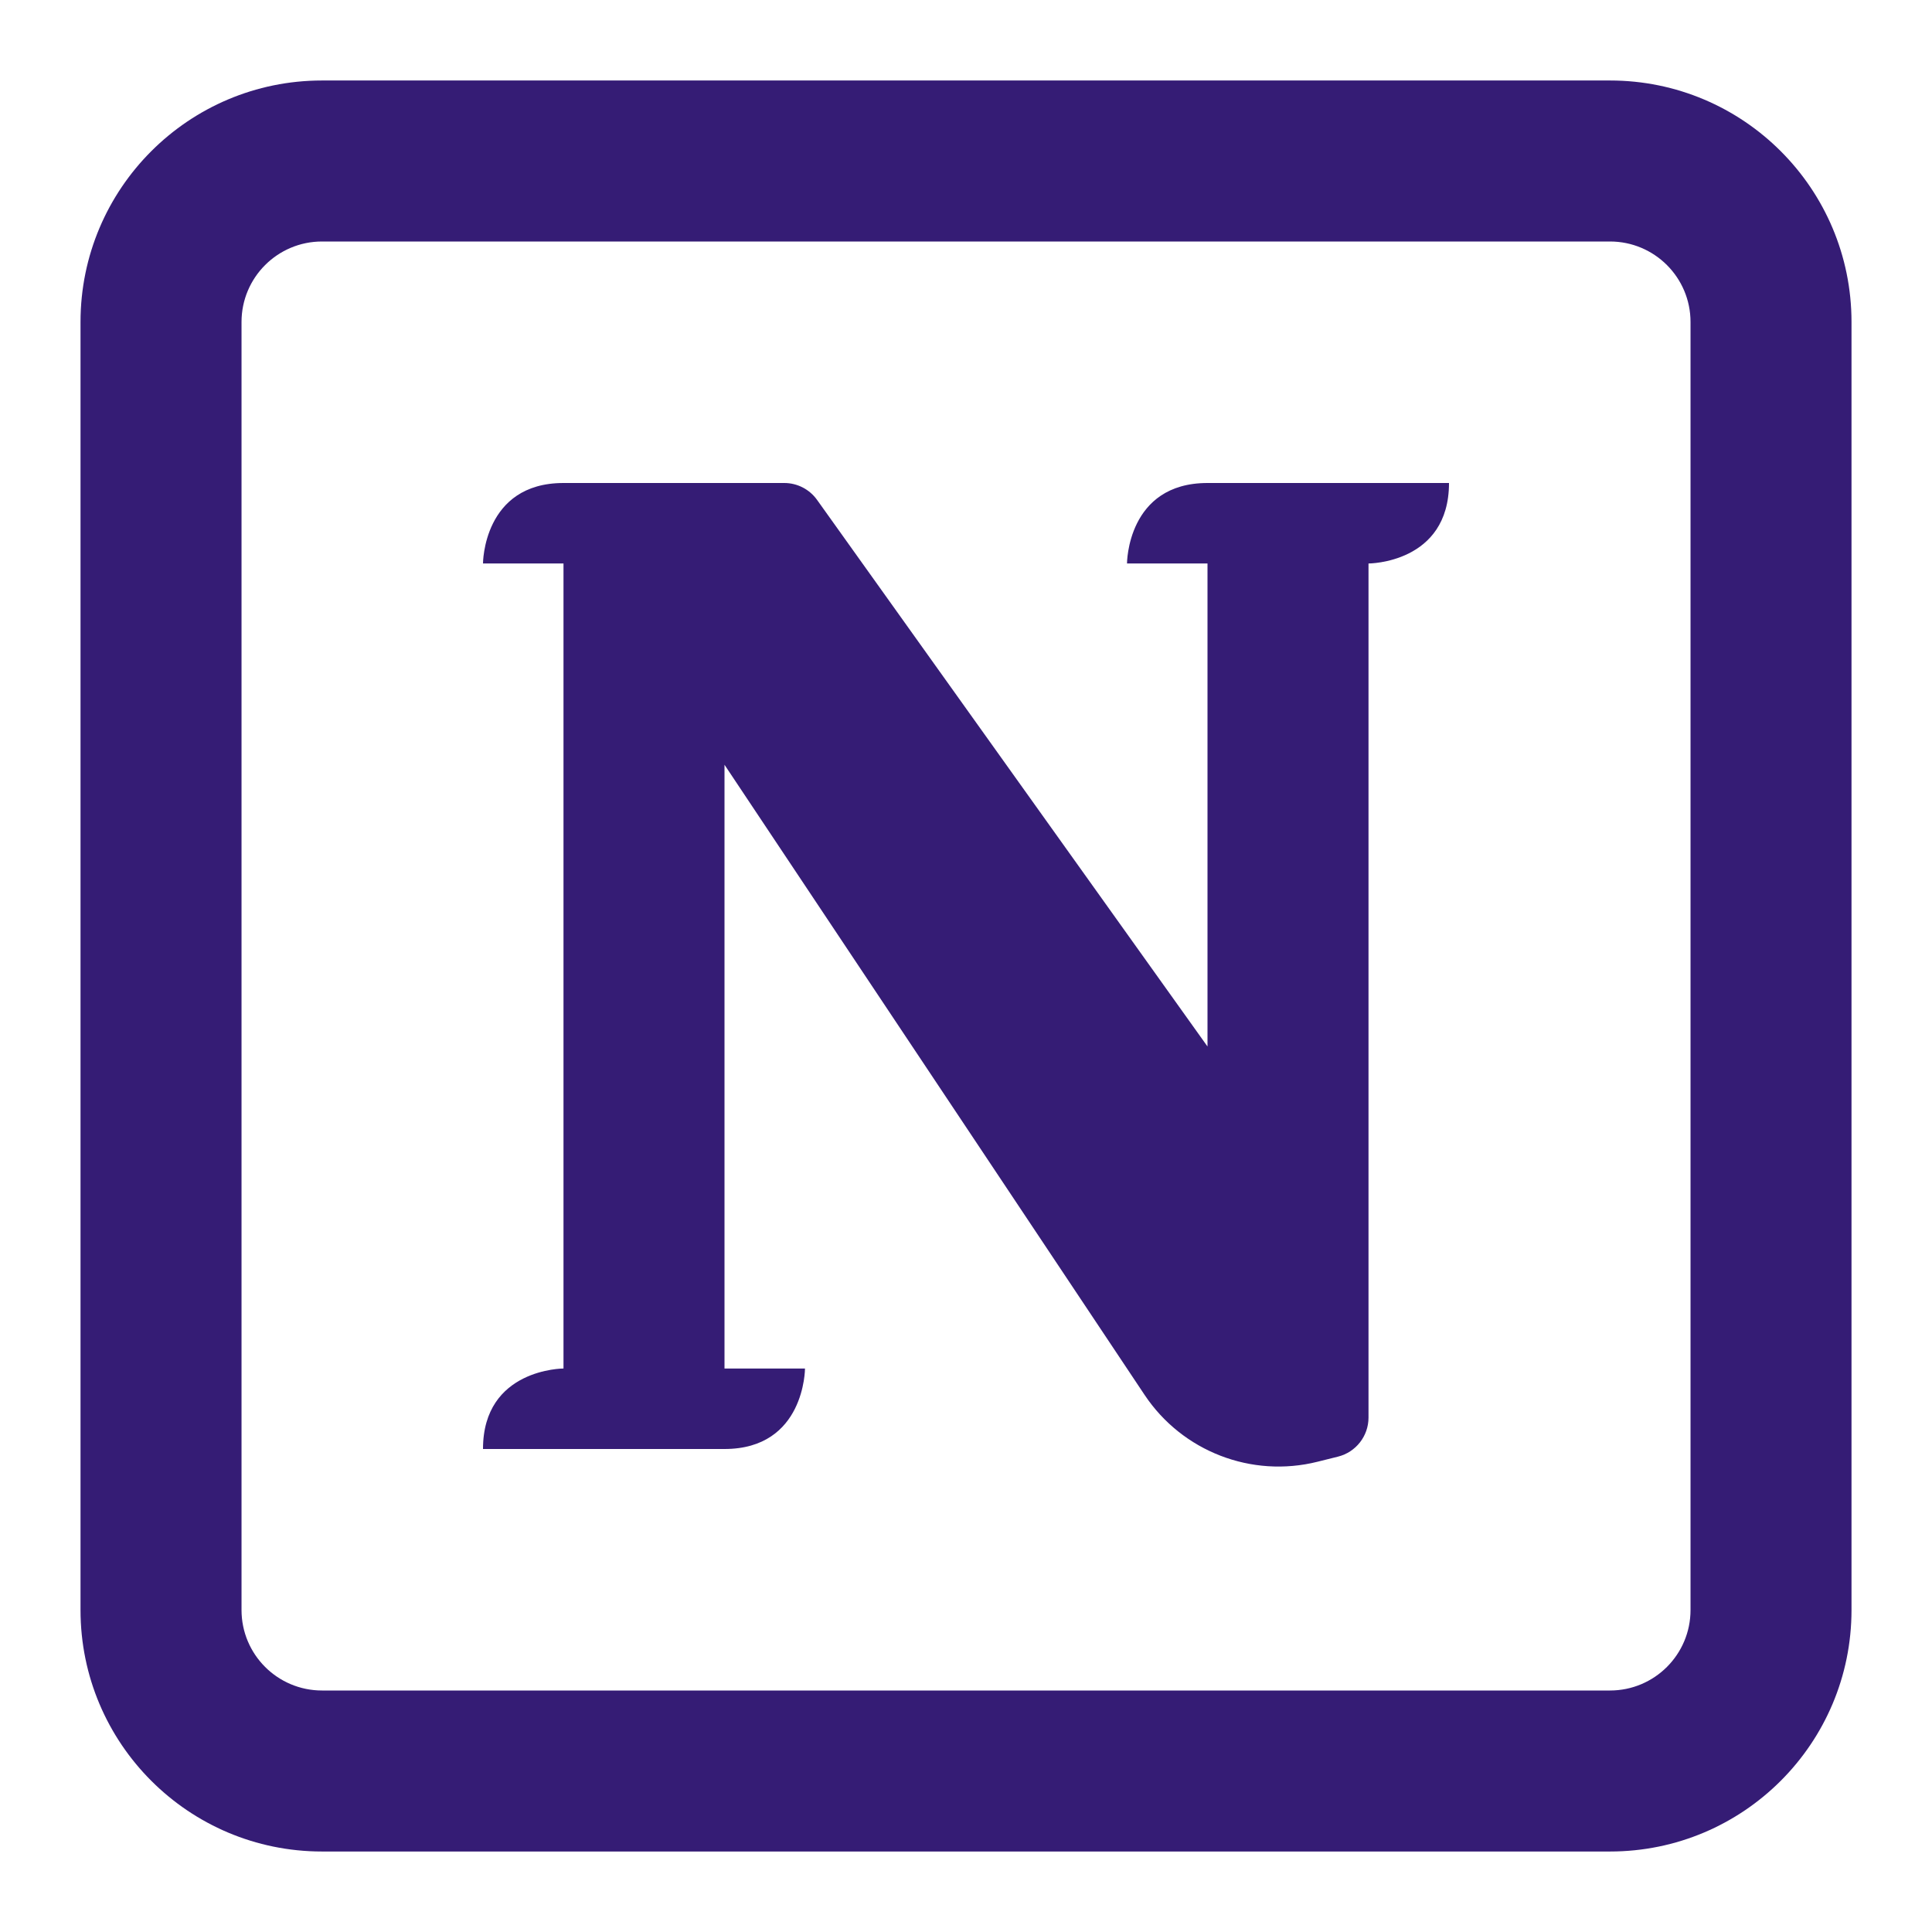
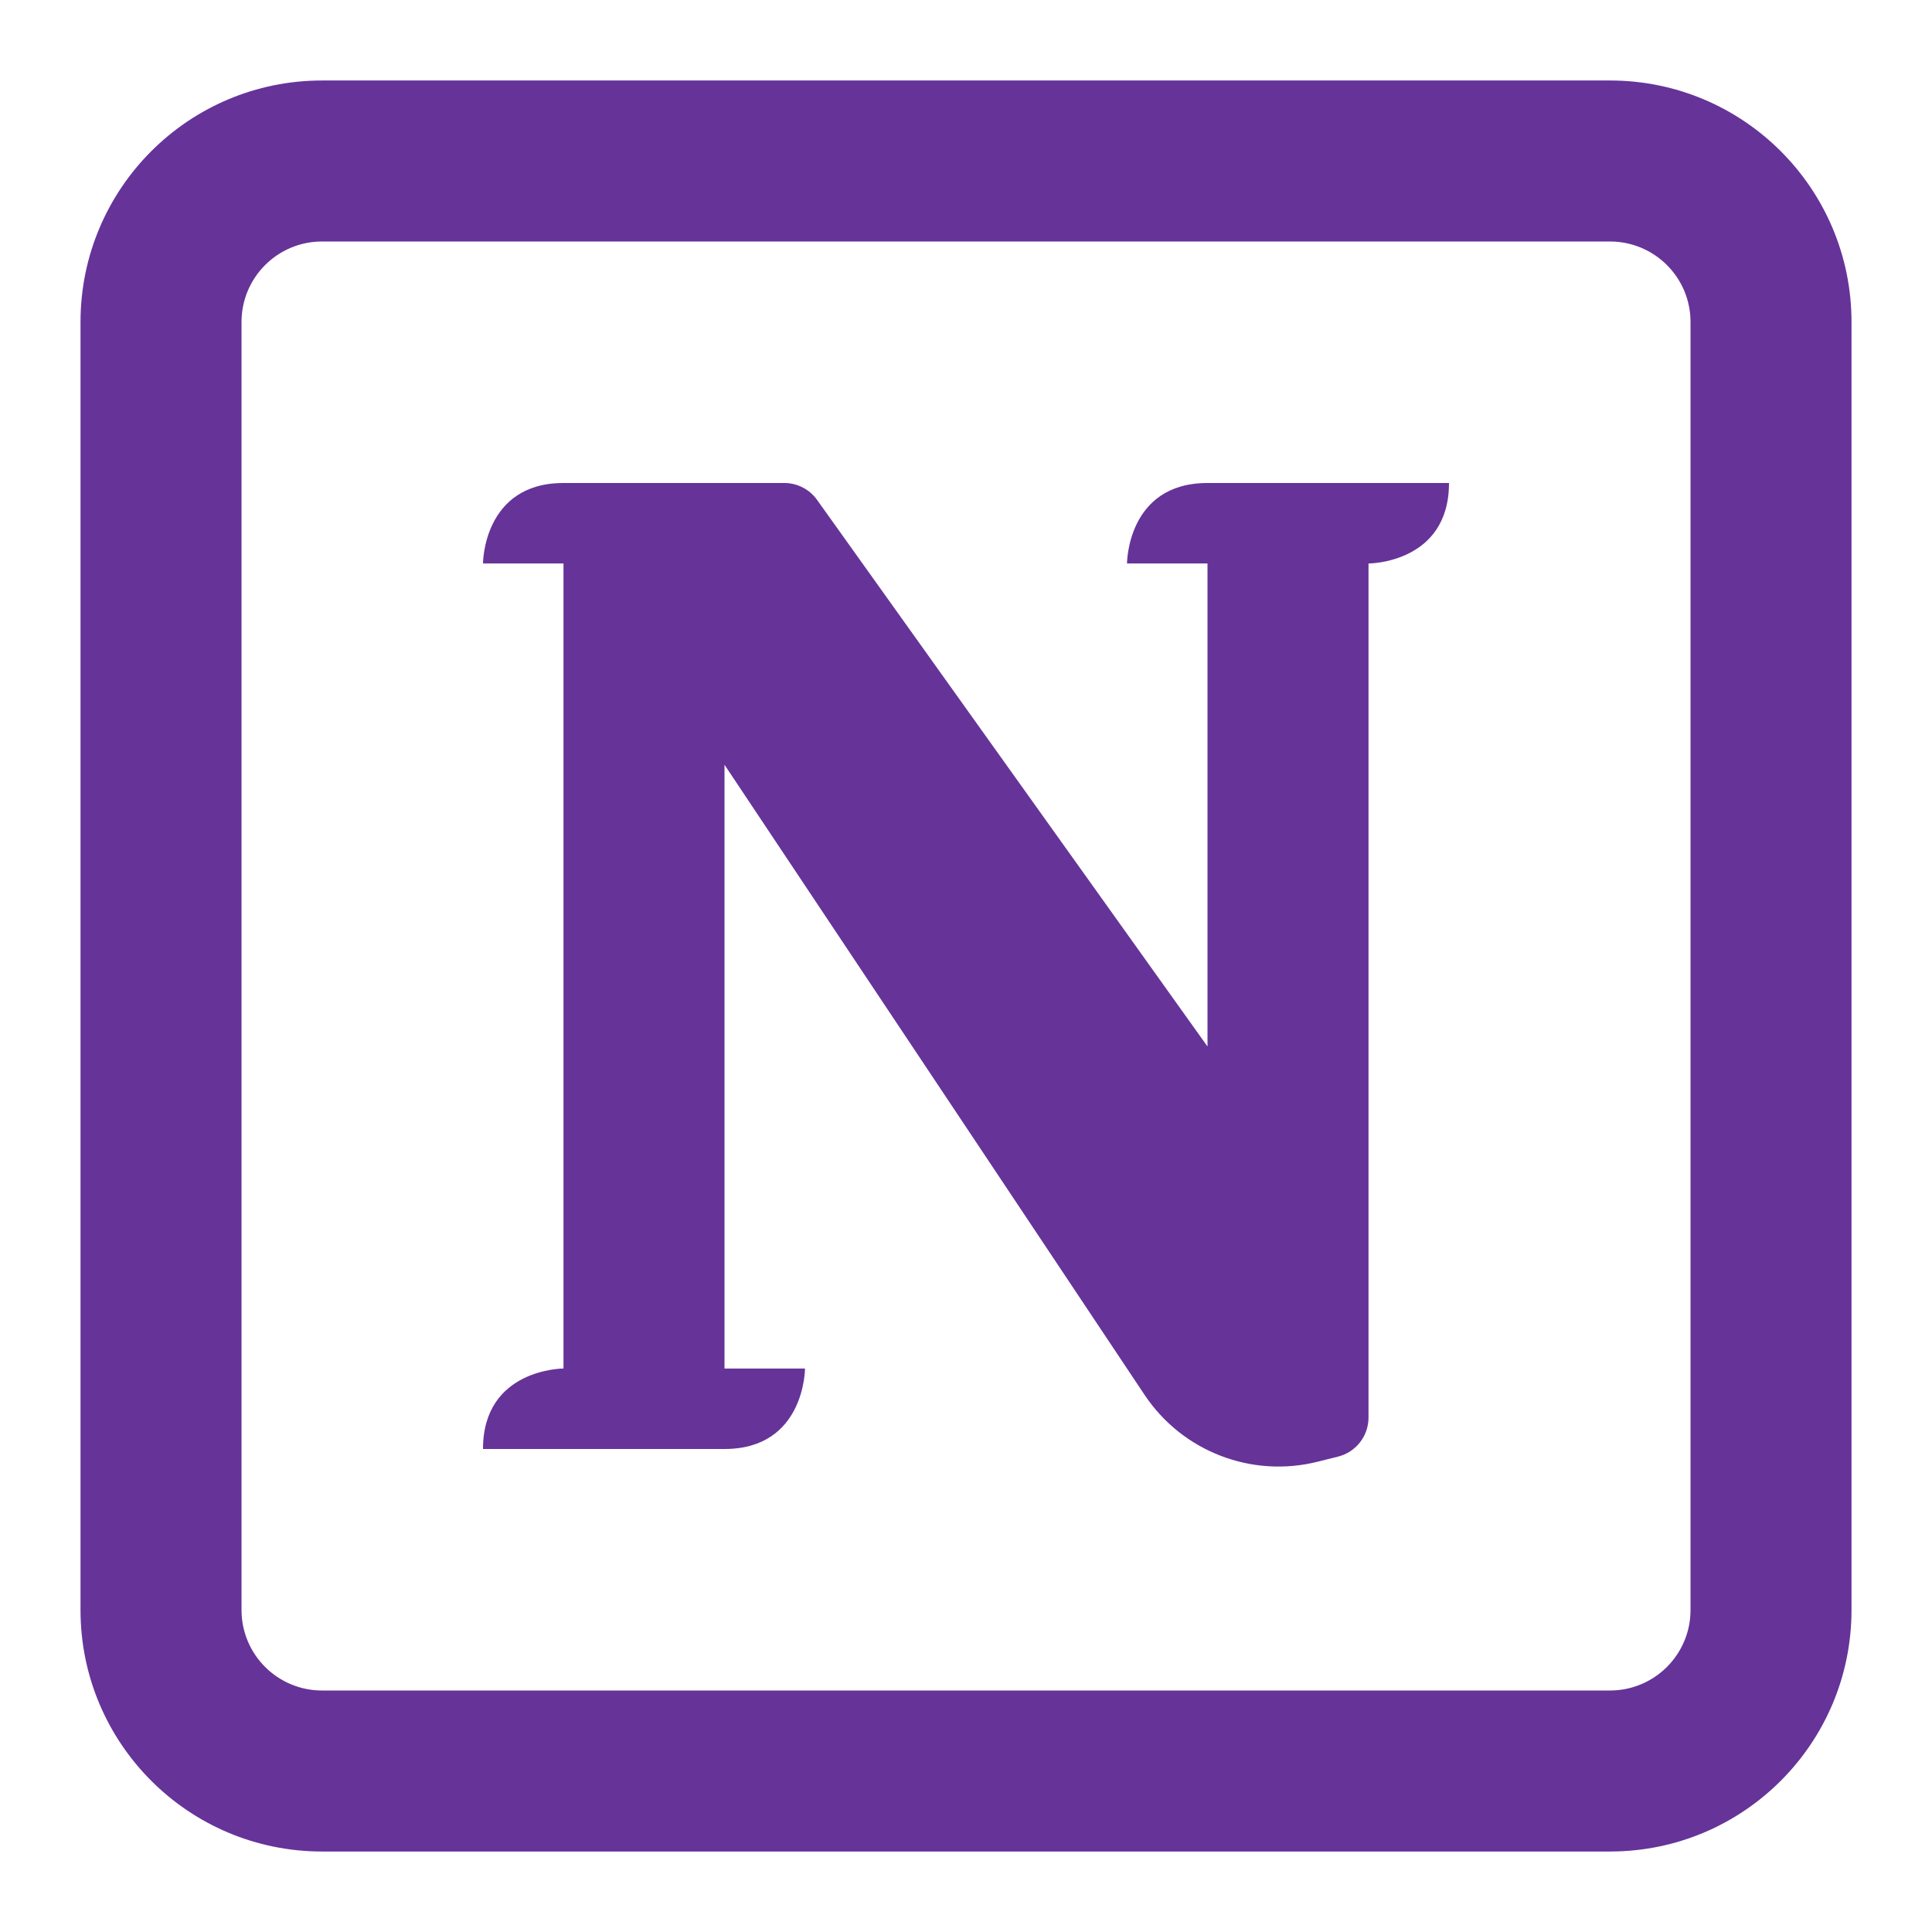
<svg xmlns="http://www.w3.org/2000/svg" width="80" height="80" viewBox="0 0 80 80" fill="none">
-   <path d="M33.333 56.667H30V31.667L47.394 57.758C48.957 60.102 51.825 61.211 54.558 60.527L55.404 60.316C56.146 60.13 56.667 59.463 56.667 58.699V23.333C56.667 23.333 60 23.333 60 20H50C46.667 20 46.667 23.333 46.667 23.333H50V43.333L33.832 20.698C33.519 20.26 33.014 20 32.476 20H23.333C20 20 20 23.333 20 23.333H23.333V56.667C23.333 56.667 20 56.667 20 60H30C33.333 60 33.333 56.667 33.333 56.667Z" fill="#351C75" />
-   <path fill-rule="evenodd" clip-rule="evenodd" d="M3.334 13.333C3.334 7.81 7.811 3.333 13.334 3.333H66.667C72.19 3.333 76.667 7.81 76.667 13.333V66.667C76.667 72.19 72.19 76.667 66.667 76.667H13.334C7.811 76.667 3.334 72.19 3.334 66.667V13.333ZM13.334 10H66.667C68.508 10 70.001 11.492 70.001 13.333V66.667C70.001 68.508 68.508 70 66.667 70H13.334C11.493 70 10.001 68.508 10.001 66.667V13.333C10.001 11.492 11.493 10 13.334 10Z" fill="#351C75" />
+   <path d="M33.333 56.667H30V31.667L47.394 57.758C48.957 60.102 51.825 61.211 54.558 60.527L55.404 60.316C56.146 60.13 56.667 59.463 56.667 58.699V23.333C56.667 23.333 60 23.333 60 20H50C46.667 20 46.667 23.333 46.667 23.333H50V43.333L33.832 20.698C33.519 20.26 33.014 20 32.476 20H23.333C20 20 20 23.333 20 23.333H23.333V56.667C23.333 56.667 20 56.667 20 60H30C33.333 60 33.333 56.667 33.333 56.667Z" fill="#663399" />
+   <path fill-rule="evenodd" clip-rule="evenodd" d="M3.334 13.333C3.334 7.81 7.811 3.333 13.334 3.333H66.667C72.19 3.333 76.667 7.81 76.667 13.333V66.667C76.667 72.19 72.19 76.667 66.667 76.667H13.334C7.811 76.667 3.334 72.19 3.334 66.667V13.333ZM13.334 10H66.667C68.508 10 70.001 11.492 70.001 13.333V66.667C70.001 68.508 68.508 70 66.667 70H13.334C11.493 70 10.001 68.508 10.001 66.667V13.333C10.001 11.492 11.493 10 13.334 10Z" fill="#663399" />
</svg>
